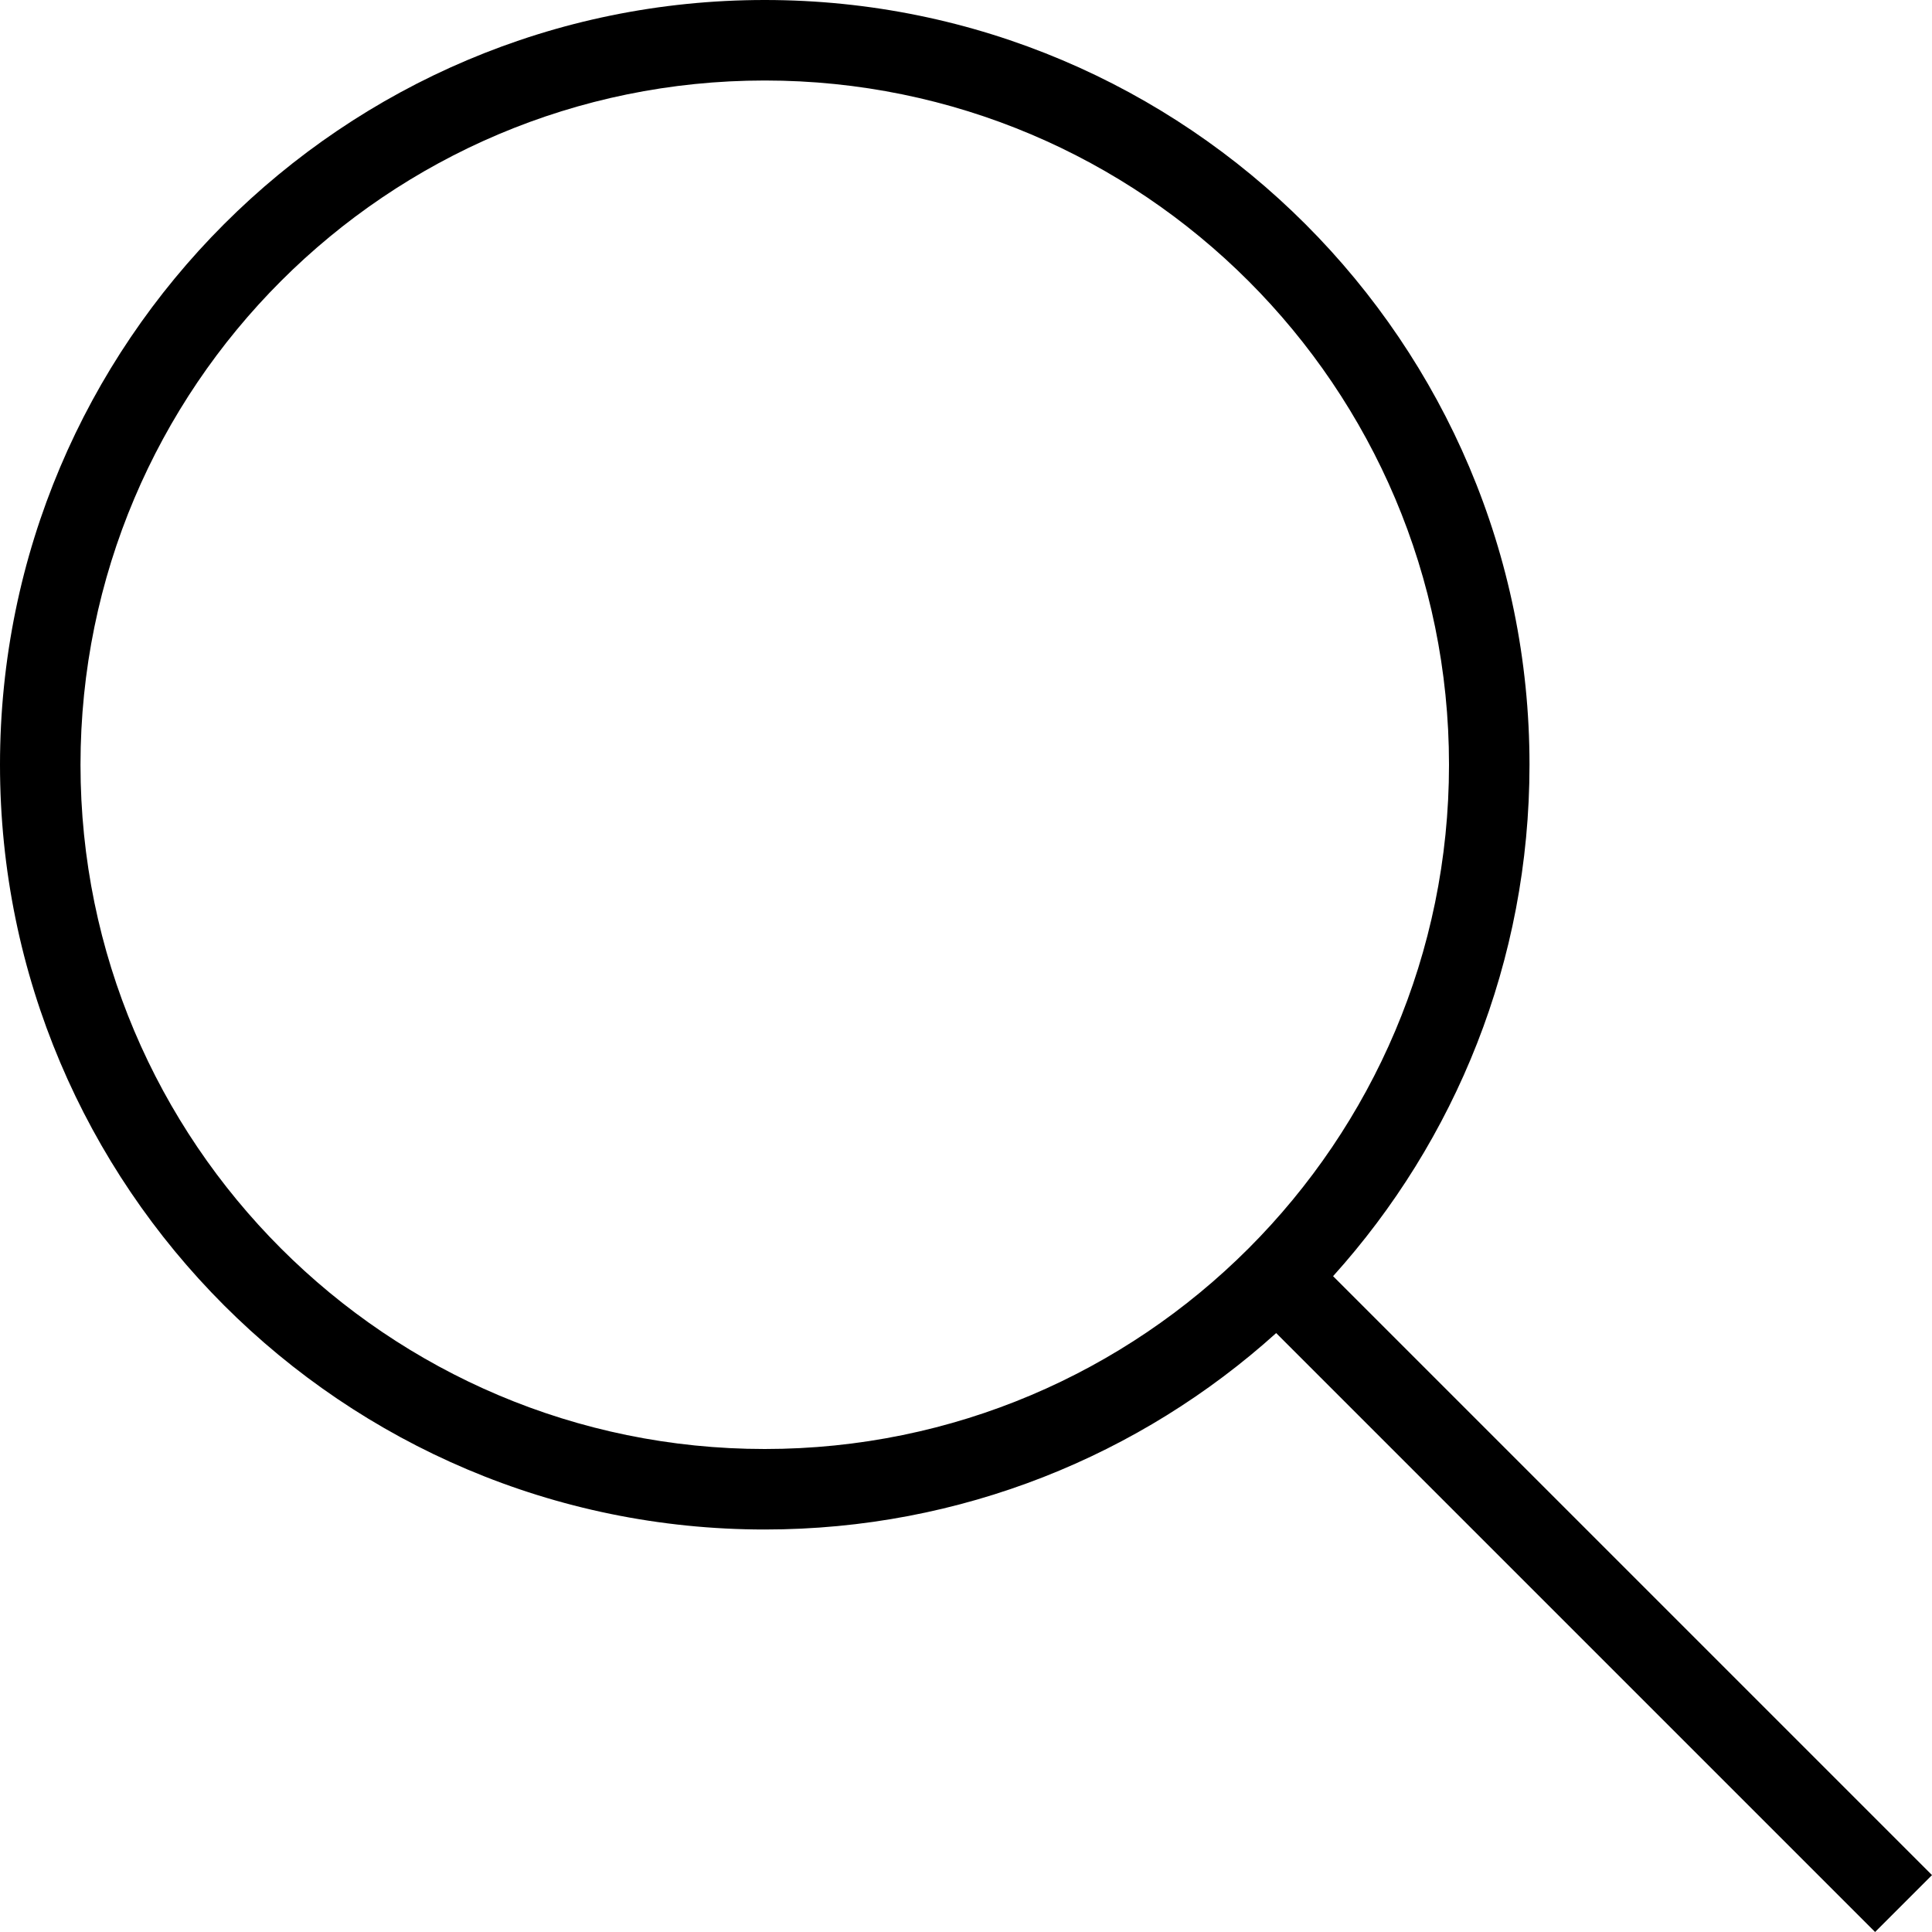
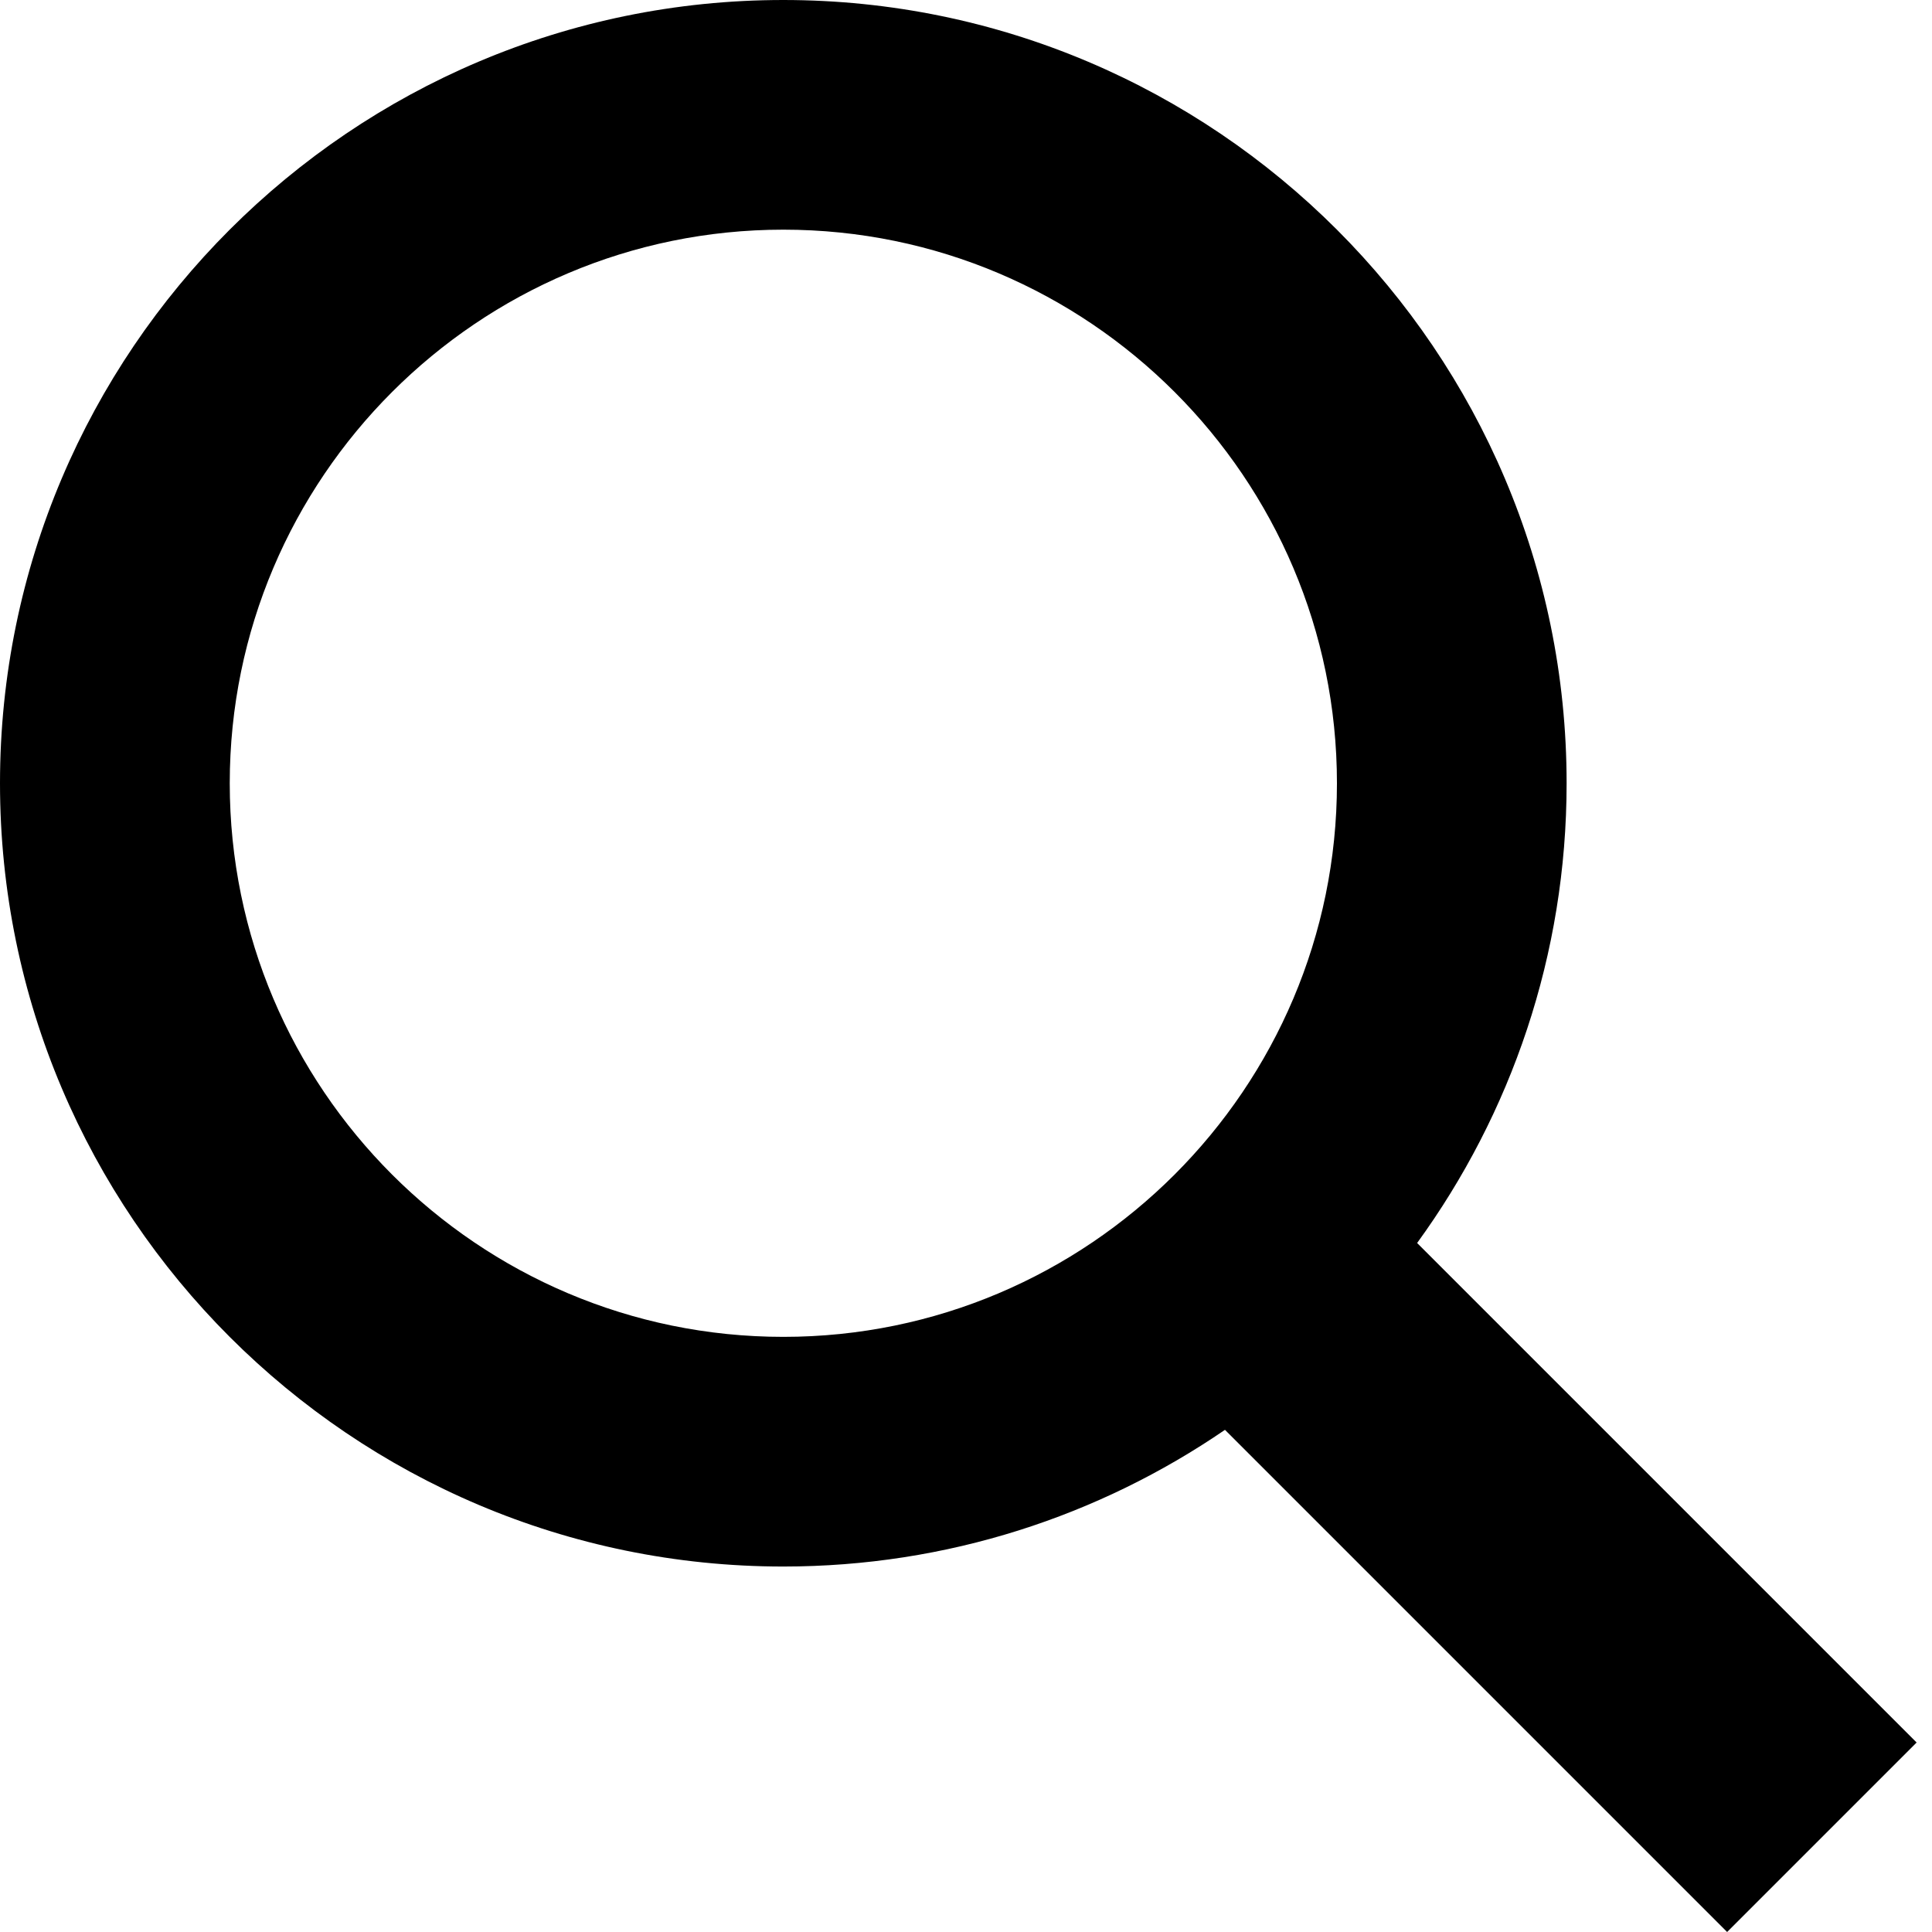
- <svg xmlns="http://www.w3.org/2000/svg" width="24" height="24" fill-rule="evenodd" clip-rule="evenodd">
-   <path d="M15.853 16.56c-1.683 1.517-3.911 2.44-6.353 2.44-5.243 0-9.5-4.257-9.5-9.5s4.257-9.5 9.5-9.5 9.5 4.257 9.5 9.5c0 2.442-.923 4.67-2.44 6.353l7.44 7.44-.707.707-7.44-7.44zm-6.353-15.56c4.691 0 8.5 3.809 8.5 8.5s-3.809 8.5-8.5 8.5-8.5-3.809-8.5-8.5 3.809-8.5 8.5-8.5z" />
+ <svg xmlns="http://www.w3.org/2000/svg" width="24" height="24" viewBox="0 0 24 24">
+   <path d="M23.809 21.646l-6.205-6.205c1.167-1.605 1.857-3.579 1.857-5.711 0-5.365-4.365-9.73-9.731-9.73-5.365 0-9.73 4.365-9.73 9.73 0 5.366 4.365 9.73 9.73 9.73 2.034 0 3.923-.627 5.487-1.698l6.238 6.238 2.354-2.354zm-20.955-11.916c0-3.792 3.085-6.877 6.877-6.877s6.877 3.085 6.877 6.877-3.085 6.877-6.877 6.877c-3.793 0-6.877-3.085-6.877-6.877z" />
</svg>
